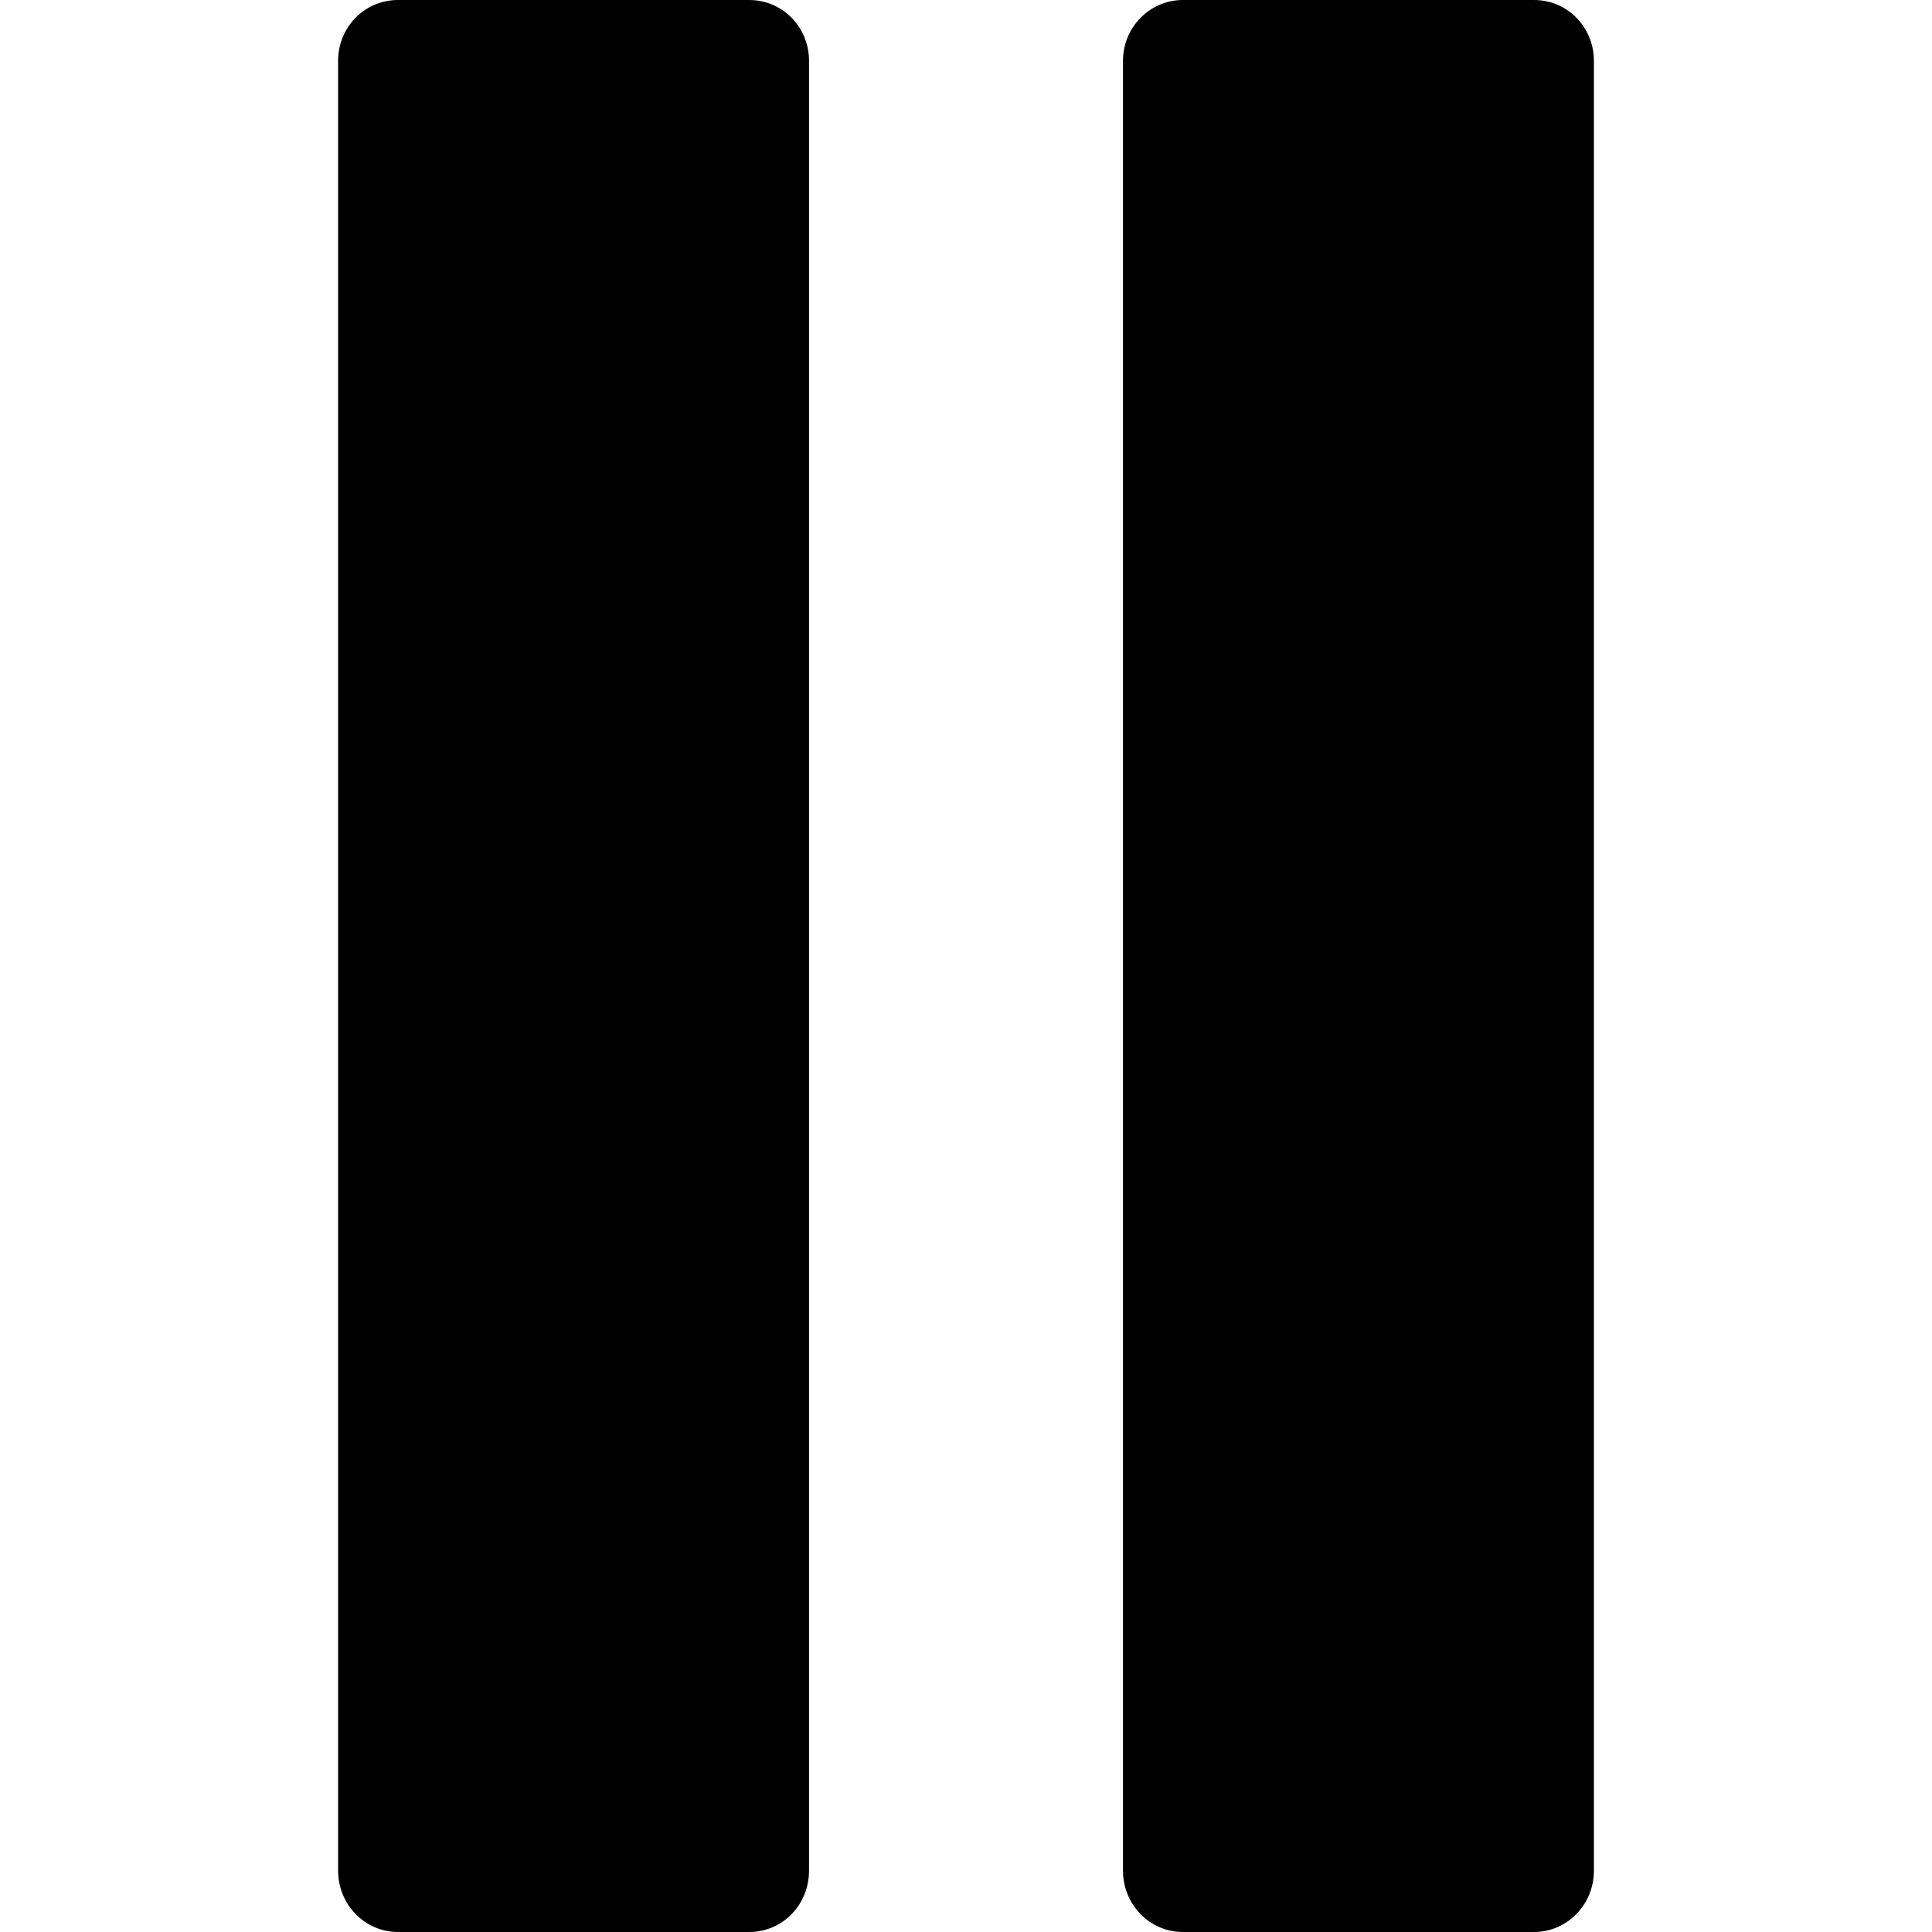
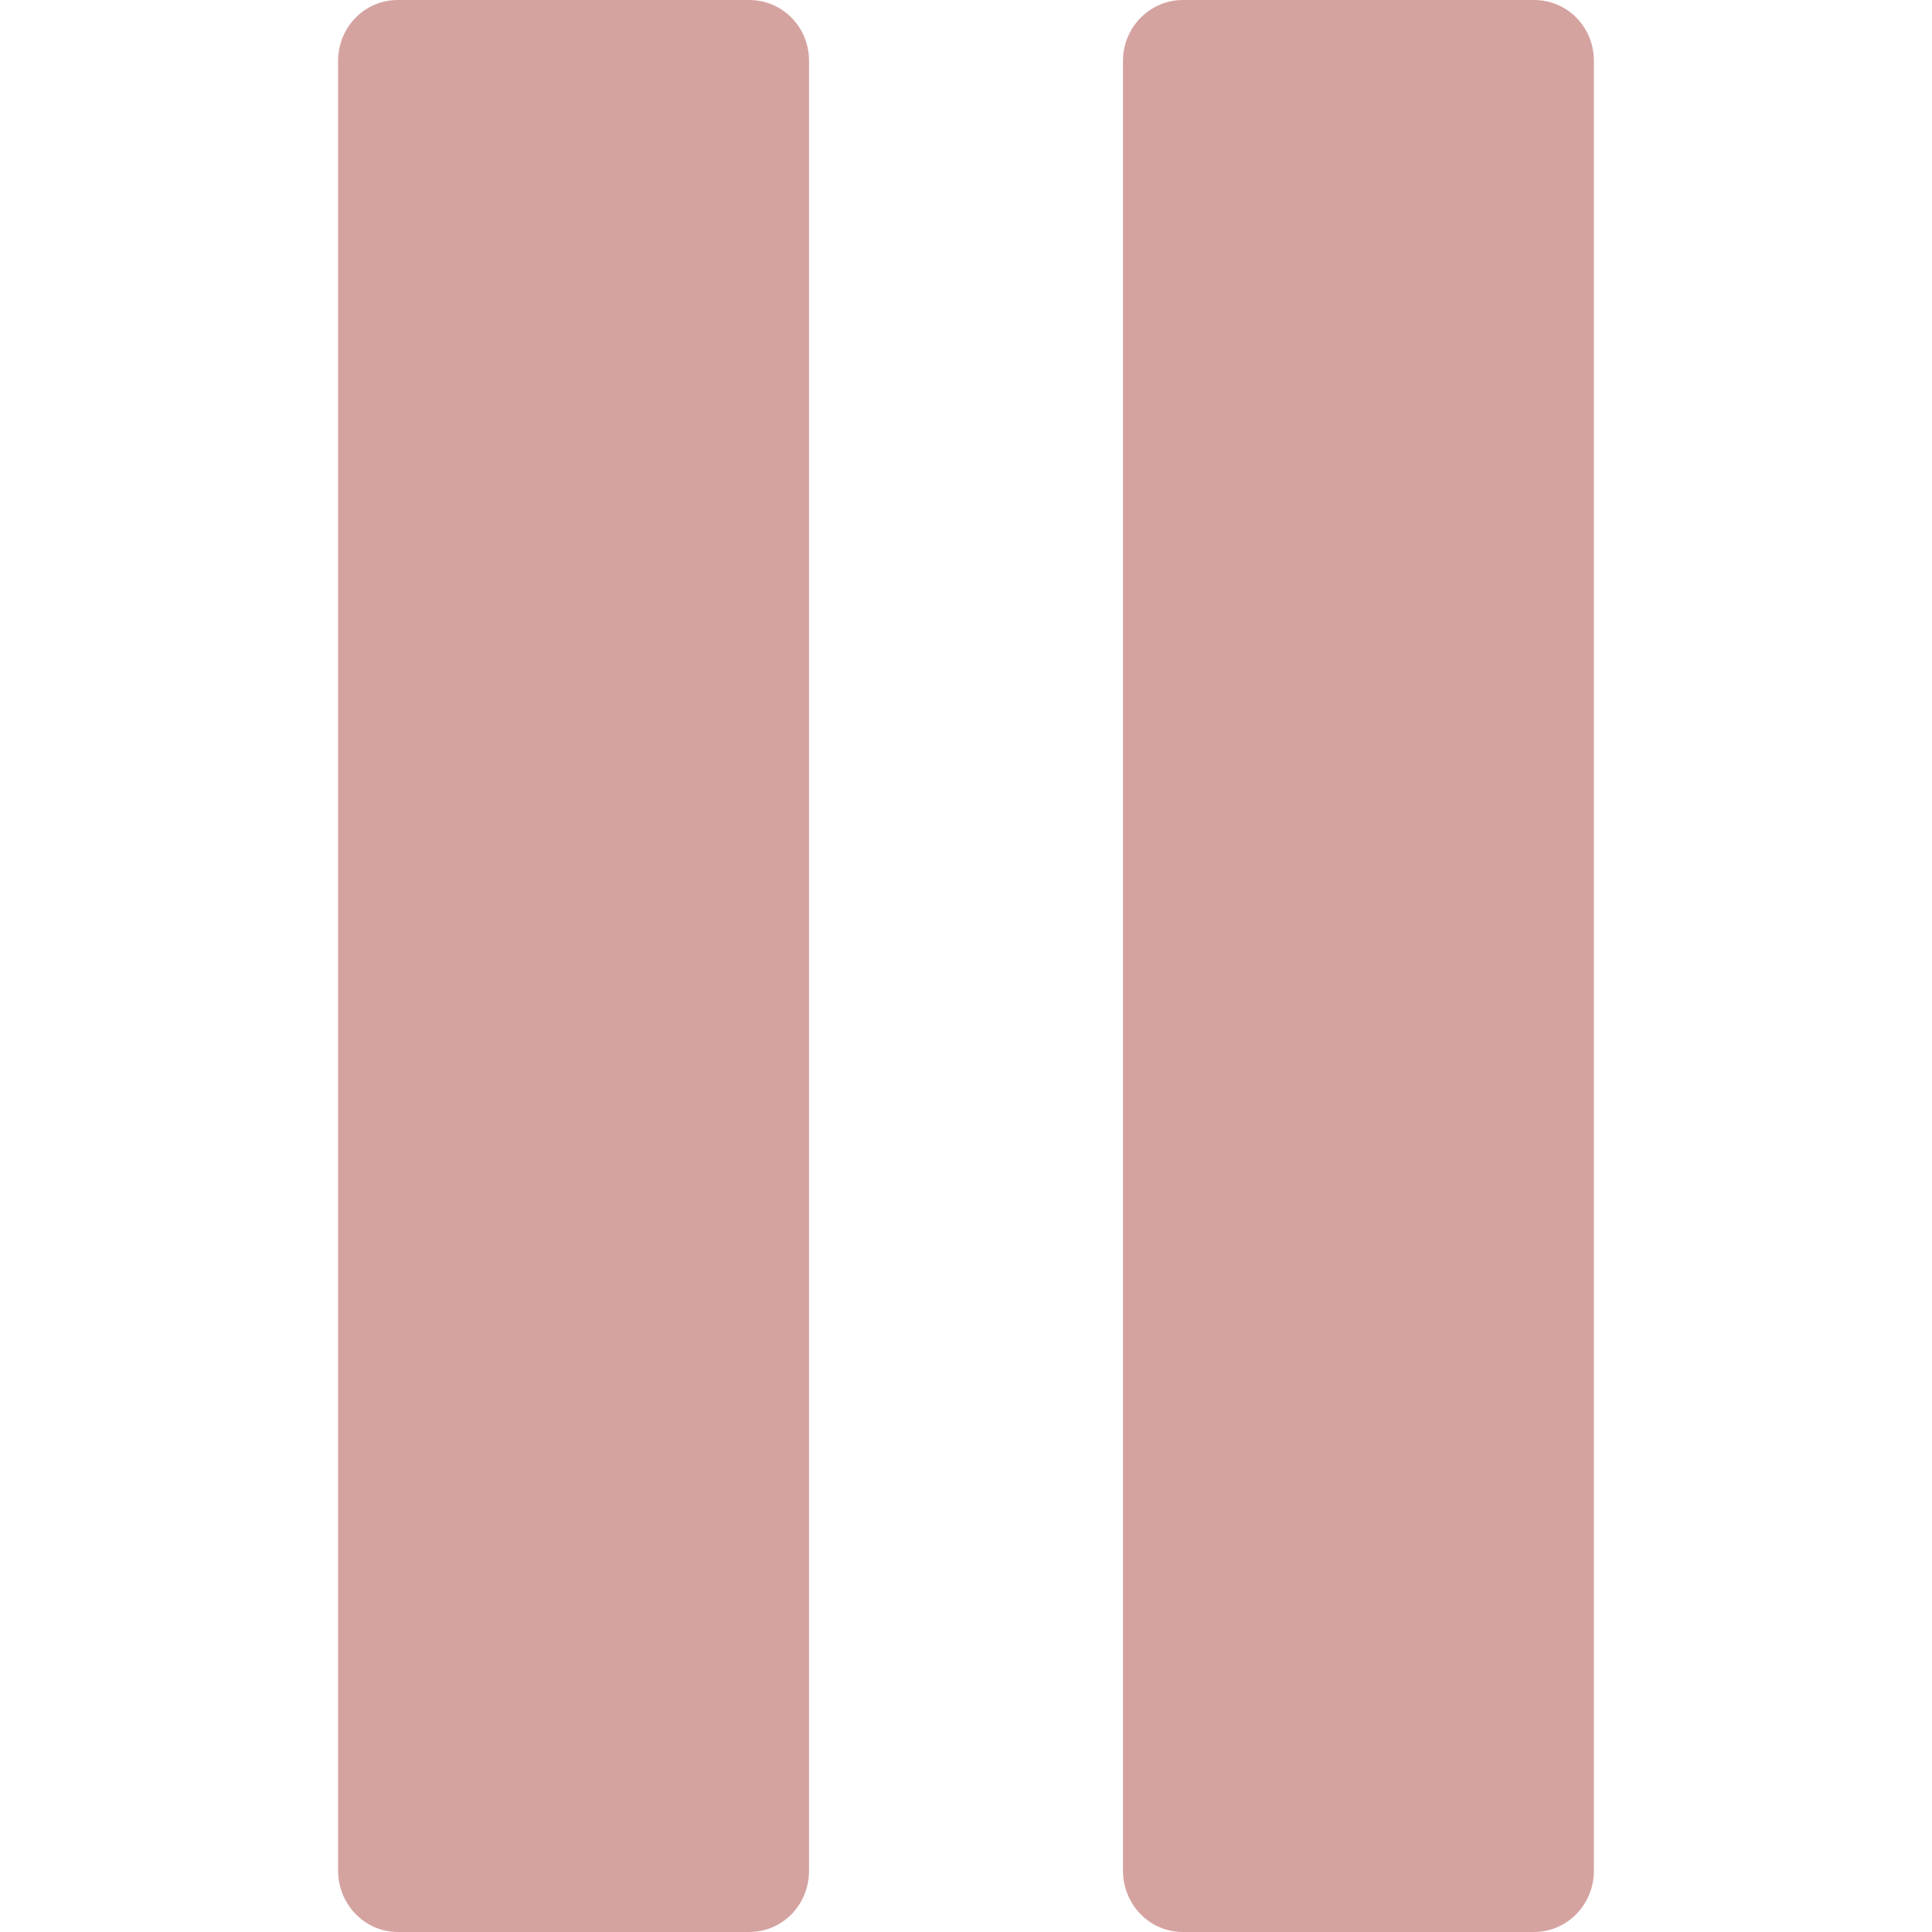
<svg xmlns="http://www.w3.org/2000/svg" t="1549434745307" class="icon" style="" viewBox="0 0 1024 1024" version="1.1" p-id="2050" width="32" height="32">
  <defs>
    <style type="text/css" />
  </defs>
-   <path d="M428.8 991.488V32.256C428.8 14.387 414.771 0 397.056 0H210.944C193.203 0 179.2 14.413 179.2 32.256v959.232C179.2 1009.306 193.229 1024 210.944 1024h186.112c17.715 0 31.744-14.413 31.744-32.512zM813.056 0h-186.112c-17.434 0-31.744 14.413-31.744 32.256v959.232c0 17.843 14.029 32.512 31.744 32.512h186.112c17.434 0 31.744-14.413 31.744-32.512V32.256C844.8 14.387 830.771 0 813.056 0z" p-id="2051" />
+   <path d="M428.8 991.488V32.256C428.8 14.387 414.771 0 397.056 0H210.944C193.203 0 179.2 14.413 179.2 32.256v959.232C179.2 1009.306 193.229 1024 210.944 1024h186.112c17.715 0 31.744-14.413 31.744-32.512zM813.056 0h-186.112c-17.434 0-31.744 14.413-31.744 32.256v959.232c0 17.843 14.029 32.512 31.744 32.512h186.112c17.434 0 31.744-14.413 31.744-32.512V32.256C844.8 14.387 830.771 0 813.056 0z" p-id="2051" fill="#D4A3A0" />
</svg>
